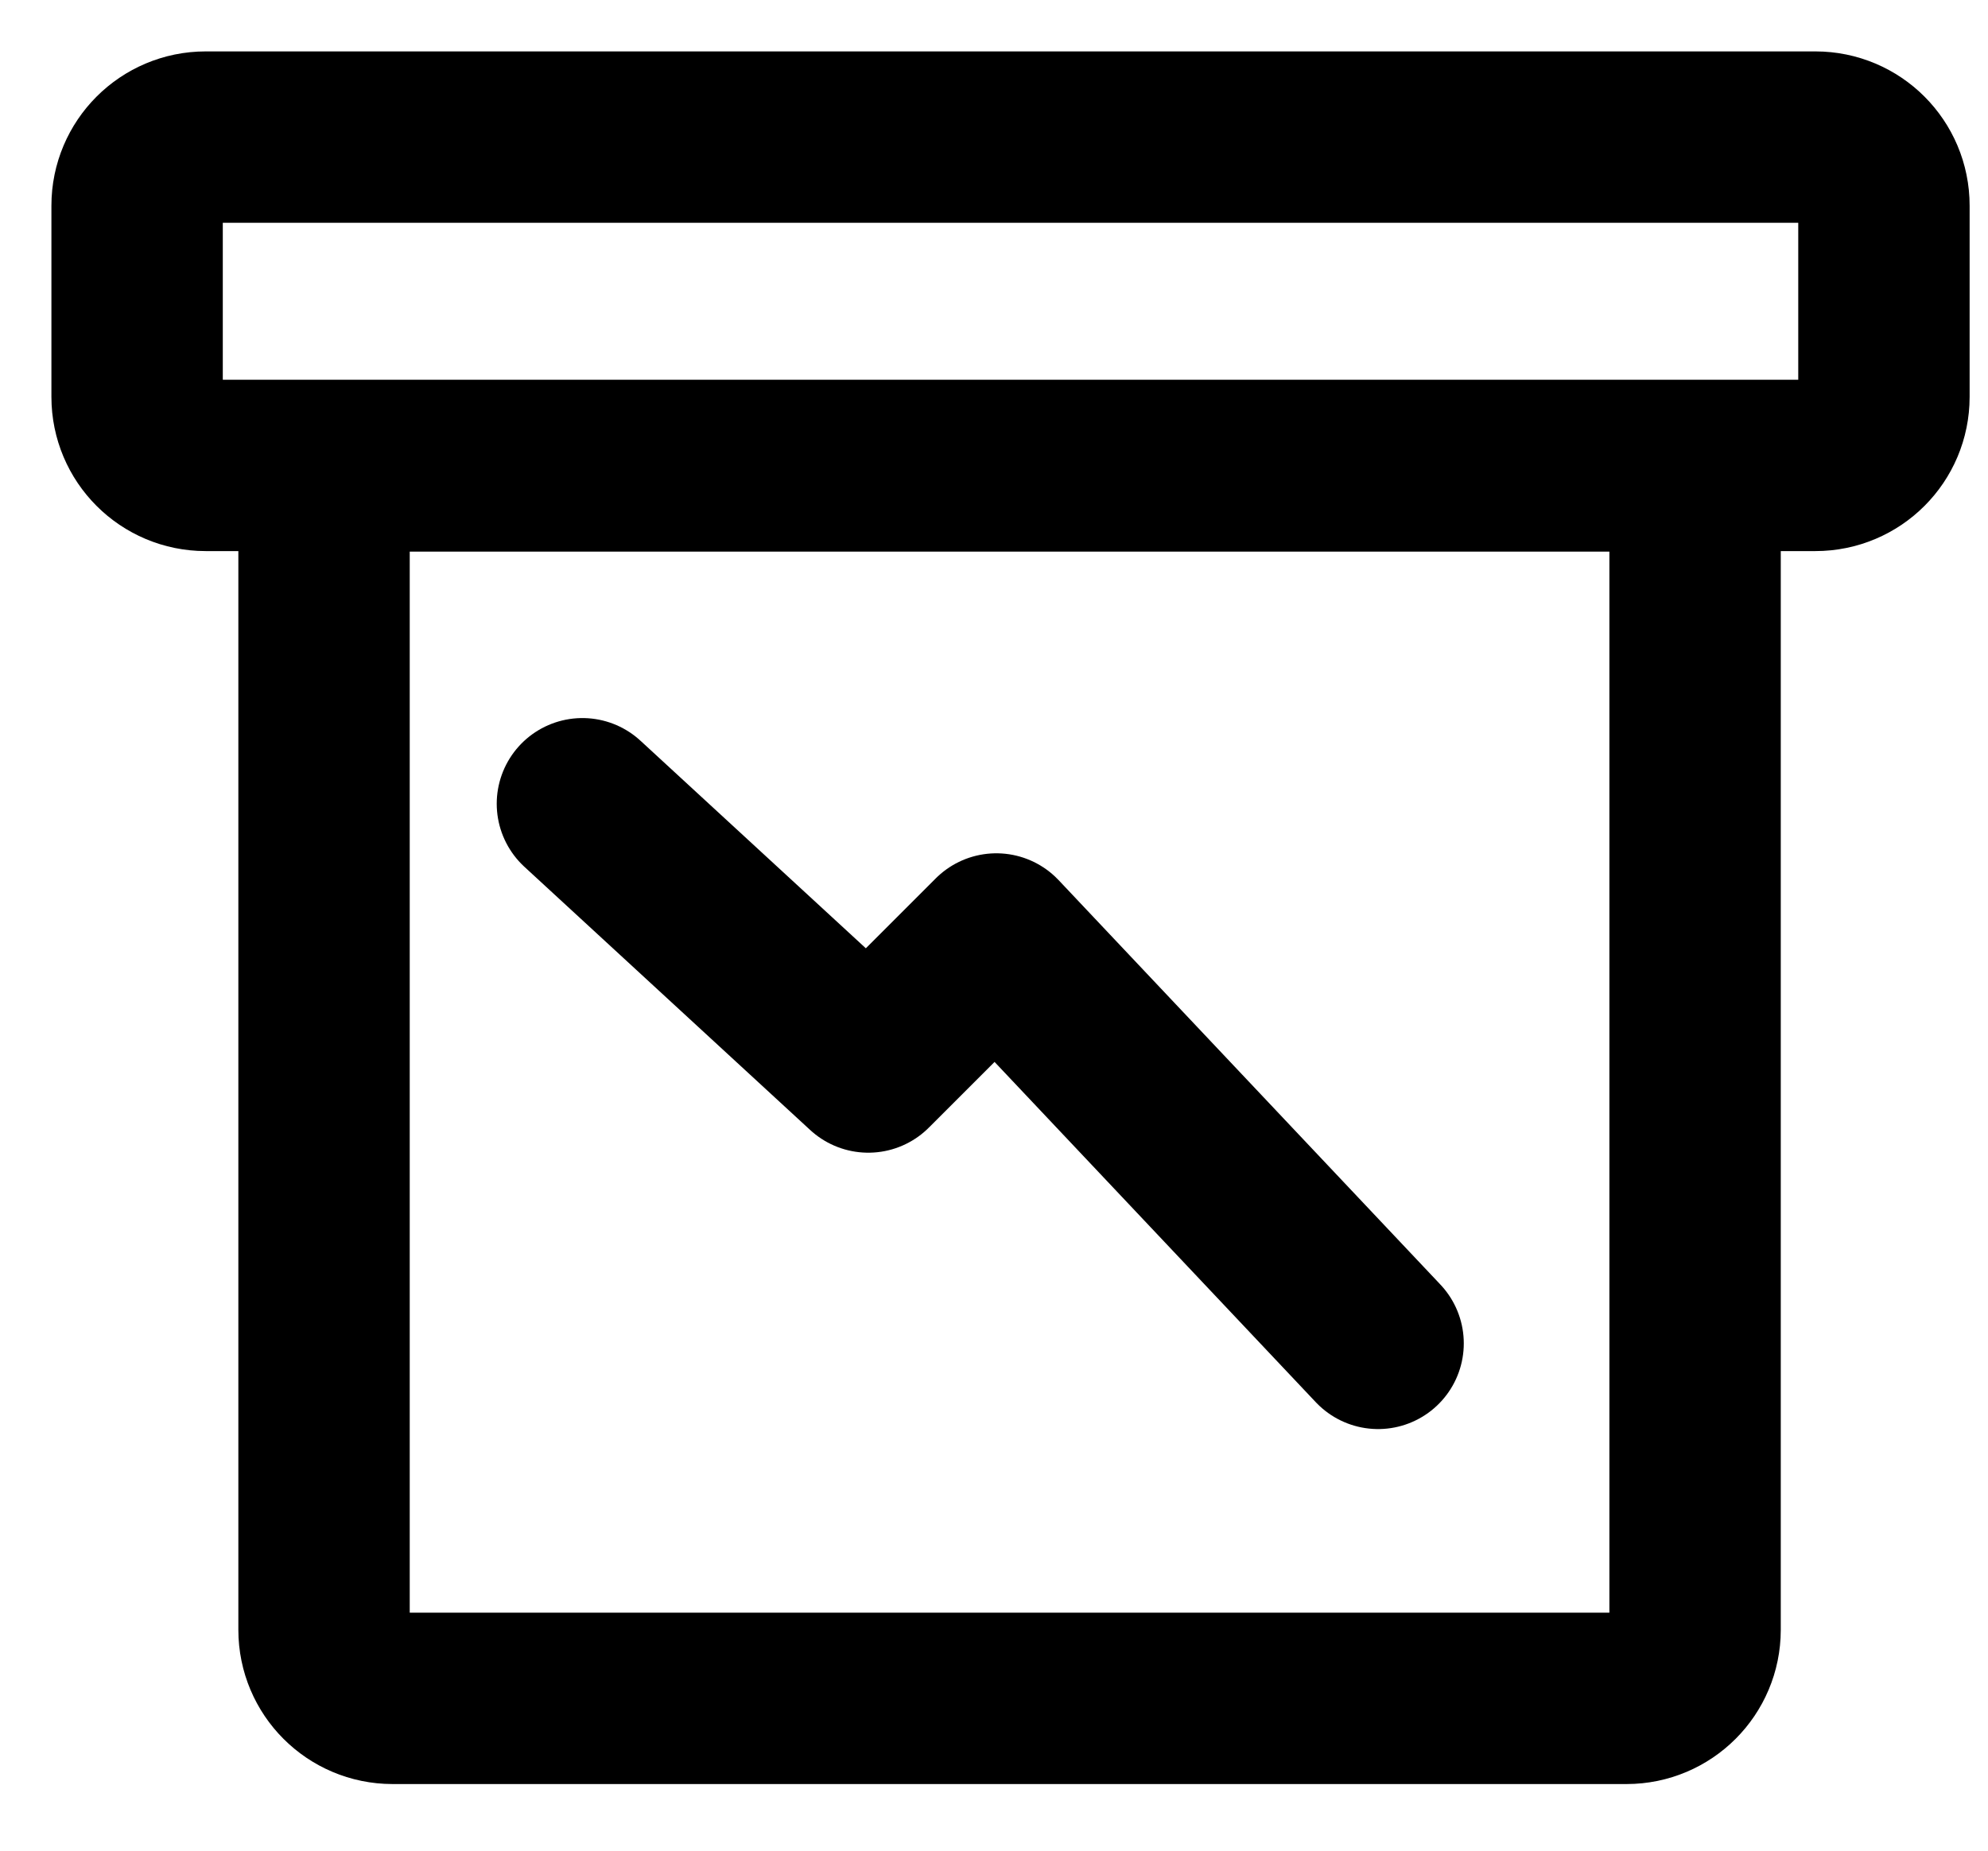
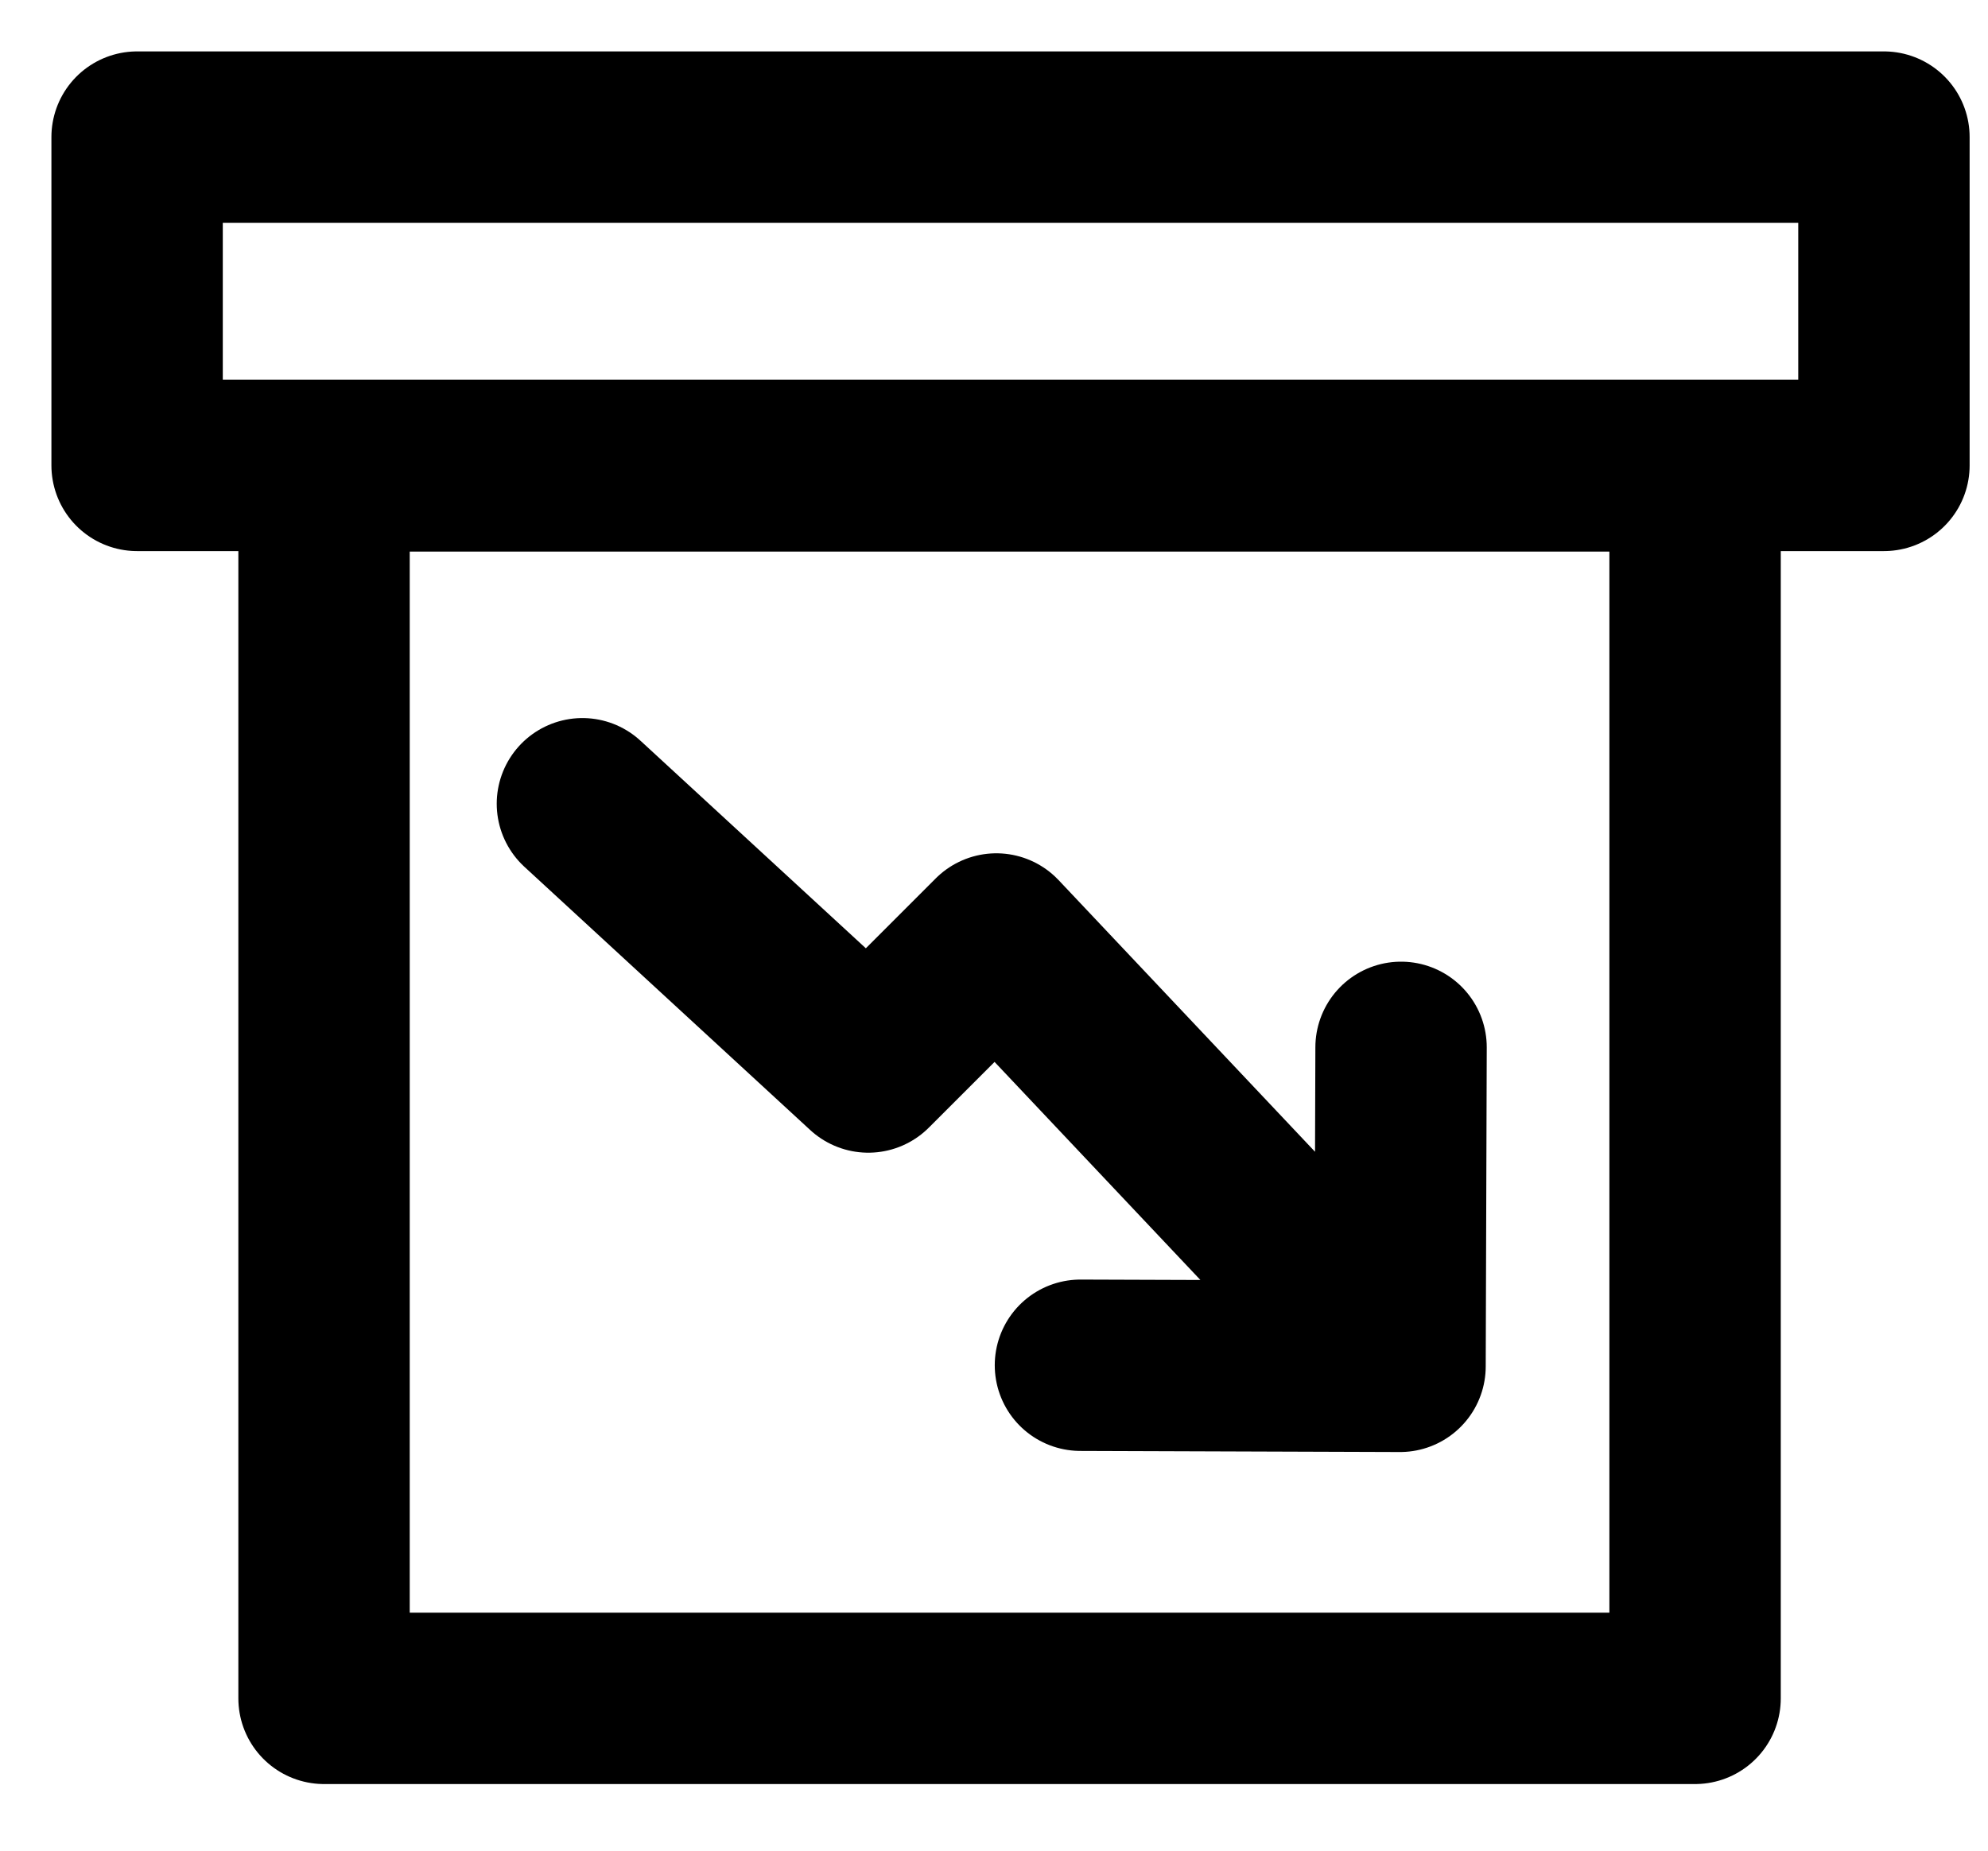
<svg xmlns="http://www.w3.org/2000/svg" width="29" height="27" viewBox="0 0 29 27" fill="none">
-   <path d="M5.727 24.778H23.727C24.279 24.778 24.727 24.33 24.727 23.778V7.797C24.727 7.245 24.279 6.797 23.727 6.797H5.727C5.174 6.797 4.727 7.245 4.727 7.797V23.778C4.727 24.33 5.174 24.778 5.727 24.778Z" stroke="black" stroke-width="2.5" stroke-linejoin="round" />
-   <path d="M3 6.79H26.482C27.035 6.79 27.482 6.343 27.482 5.79V3C27.482 2.448 27.035 2 26.482 2H3C2.448 2 2 2.448 2 3V5.79C2 6.343 2.448 6.79 3 6.79Z" stroke="black" stroke-width="2.5" stroke-linejoin="round" />
-   <path d="M8.496 11.726L12.666 15.567L14.534 13.699L20.103 19.599" stroke="black" stroke-width="2.5" stroke-linecap="round" stroke-linejoin="round" />
+   <path d="M8.496 11.726L12.666 15.567L14.534 13.699L20.103 19.599M15.761 19.918L20.423 19.934L20.438 15.28M24.727 24.778H4.727V6.797H24.727V24.778ZM27.482 6.79H2V2H27.482V6.79Z" stroke="black" stroke-width="2.5" stroke-linecap="round" stroke-linejoin="round" />
</svg>
